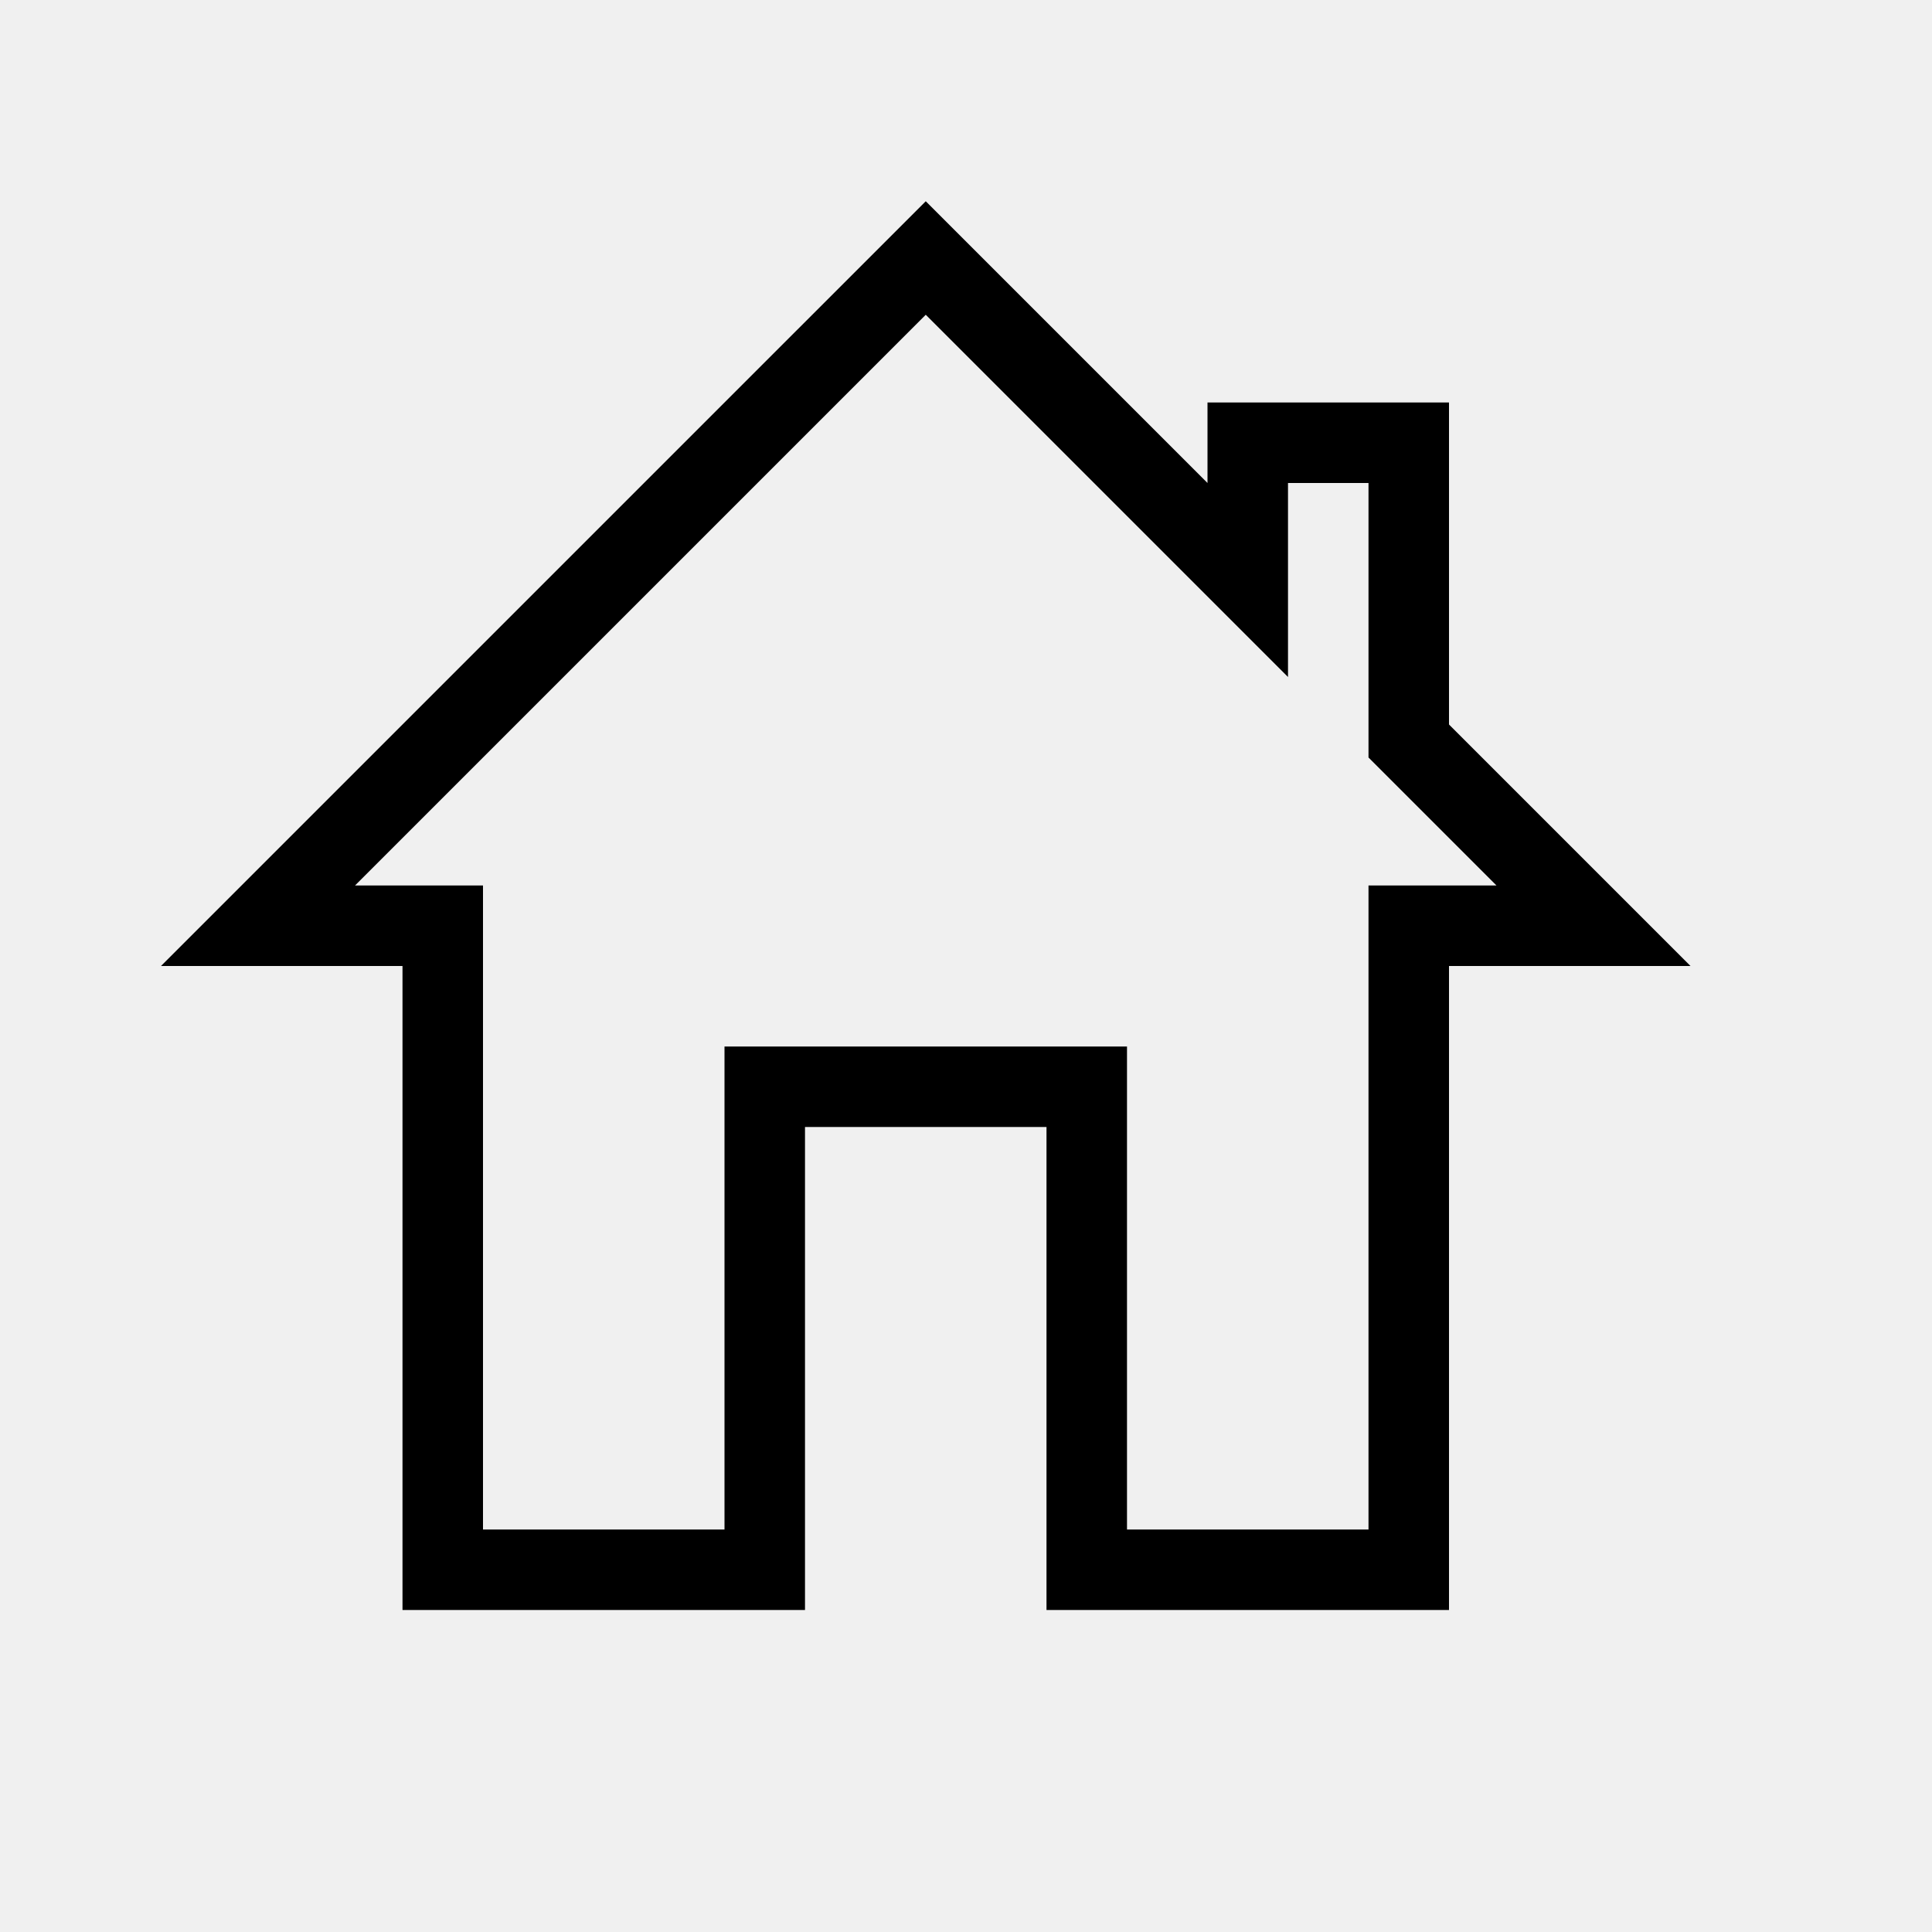
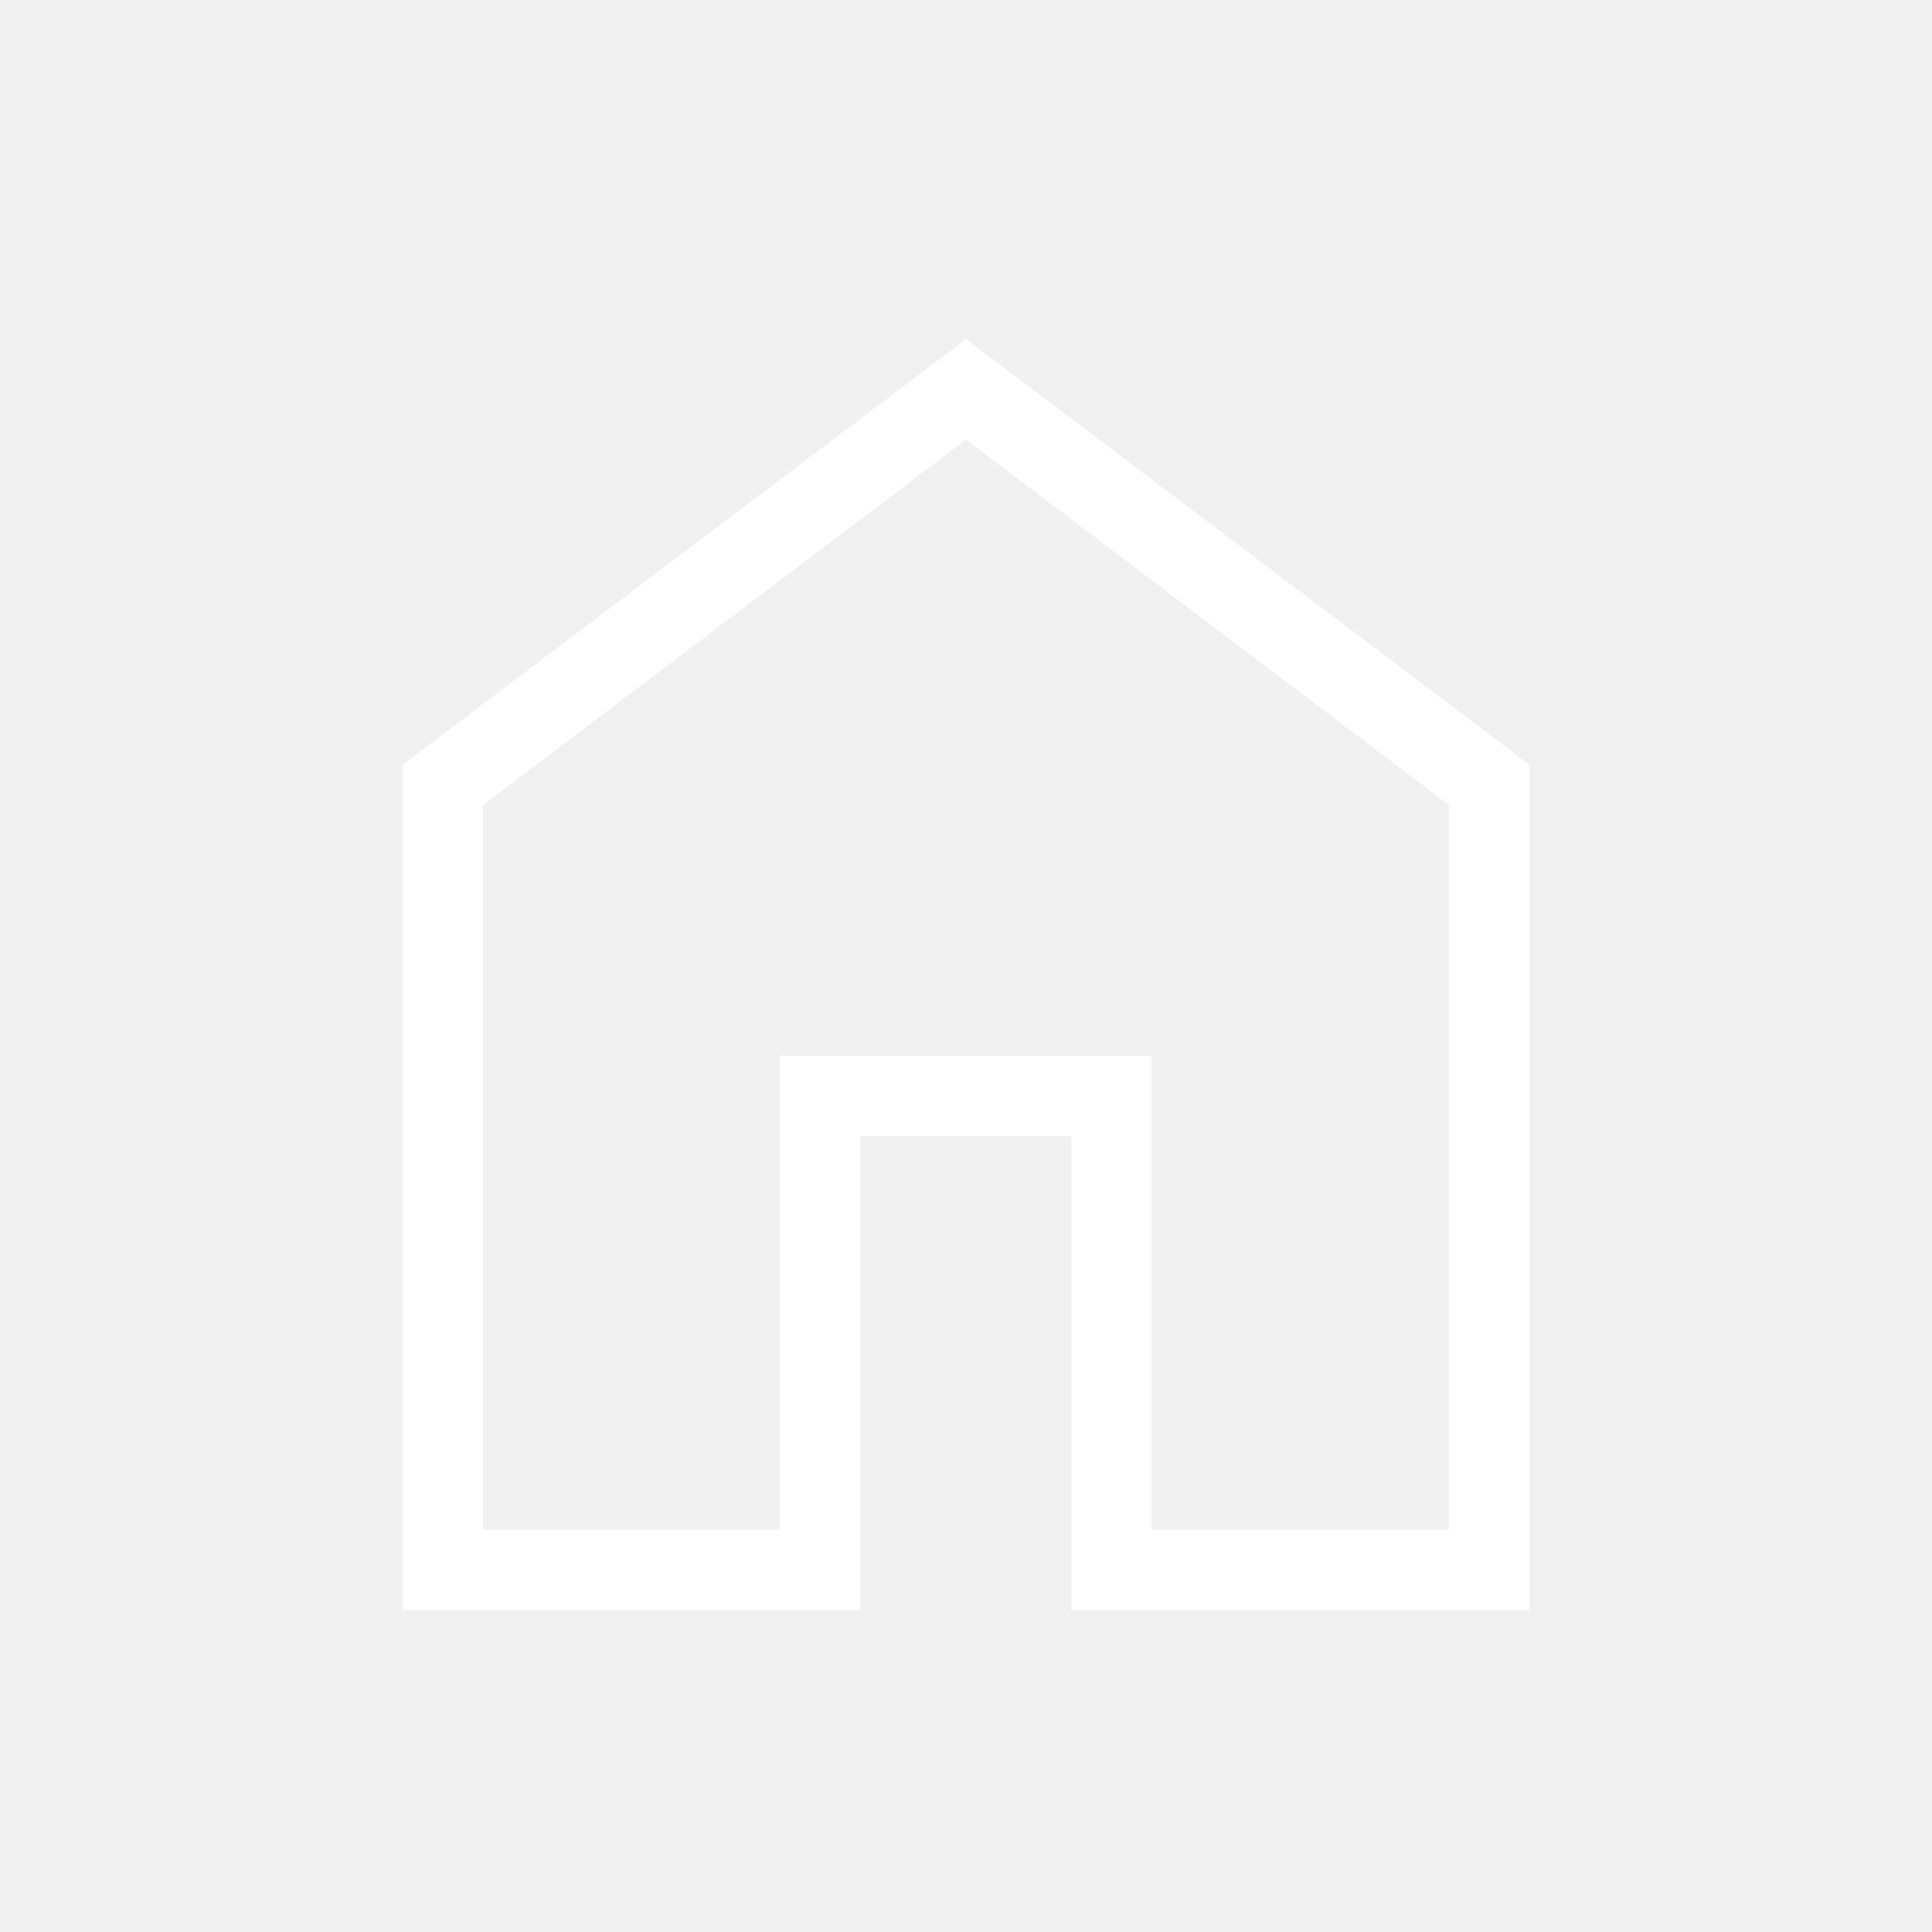
- <svg xmlns="http://www.w3.org/2000/svg" width="1.5rem" height="1.5rem" viewBox="0 0 24 24">
-   <path fill="currentColor" d="m16 8.41l-4.5-4.5L4.41 11H6v8h3v-6h5v6h3v-8h1.59L17 9.41V6h-1zM2 12l9.5-9.5L15 6V5h3v4l3 3h-3v8h-5v-6h-3v6H5v-8z" />
+ <svg xmlns="http://www.w3.org/2000/svg" width="20" height="20" viewBox="0 0 24 24">
+   <path fill="white" d="M6 19h3.692v-5.884h4.616V19H18v-9l-6-4.538L6 10zm-1 1V9.5l7-5.288L19 9.5V20h-5.692v-5.884h-2.616V20zm7-7.77" />
</svg>
